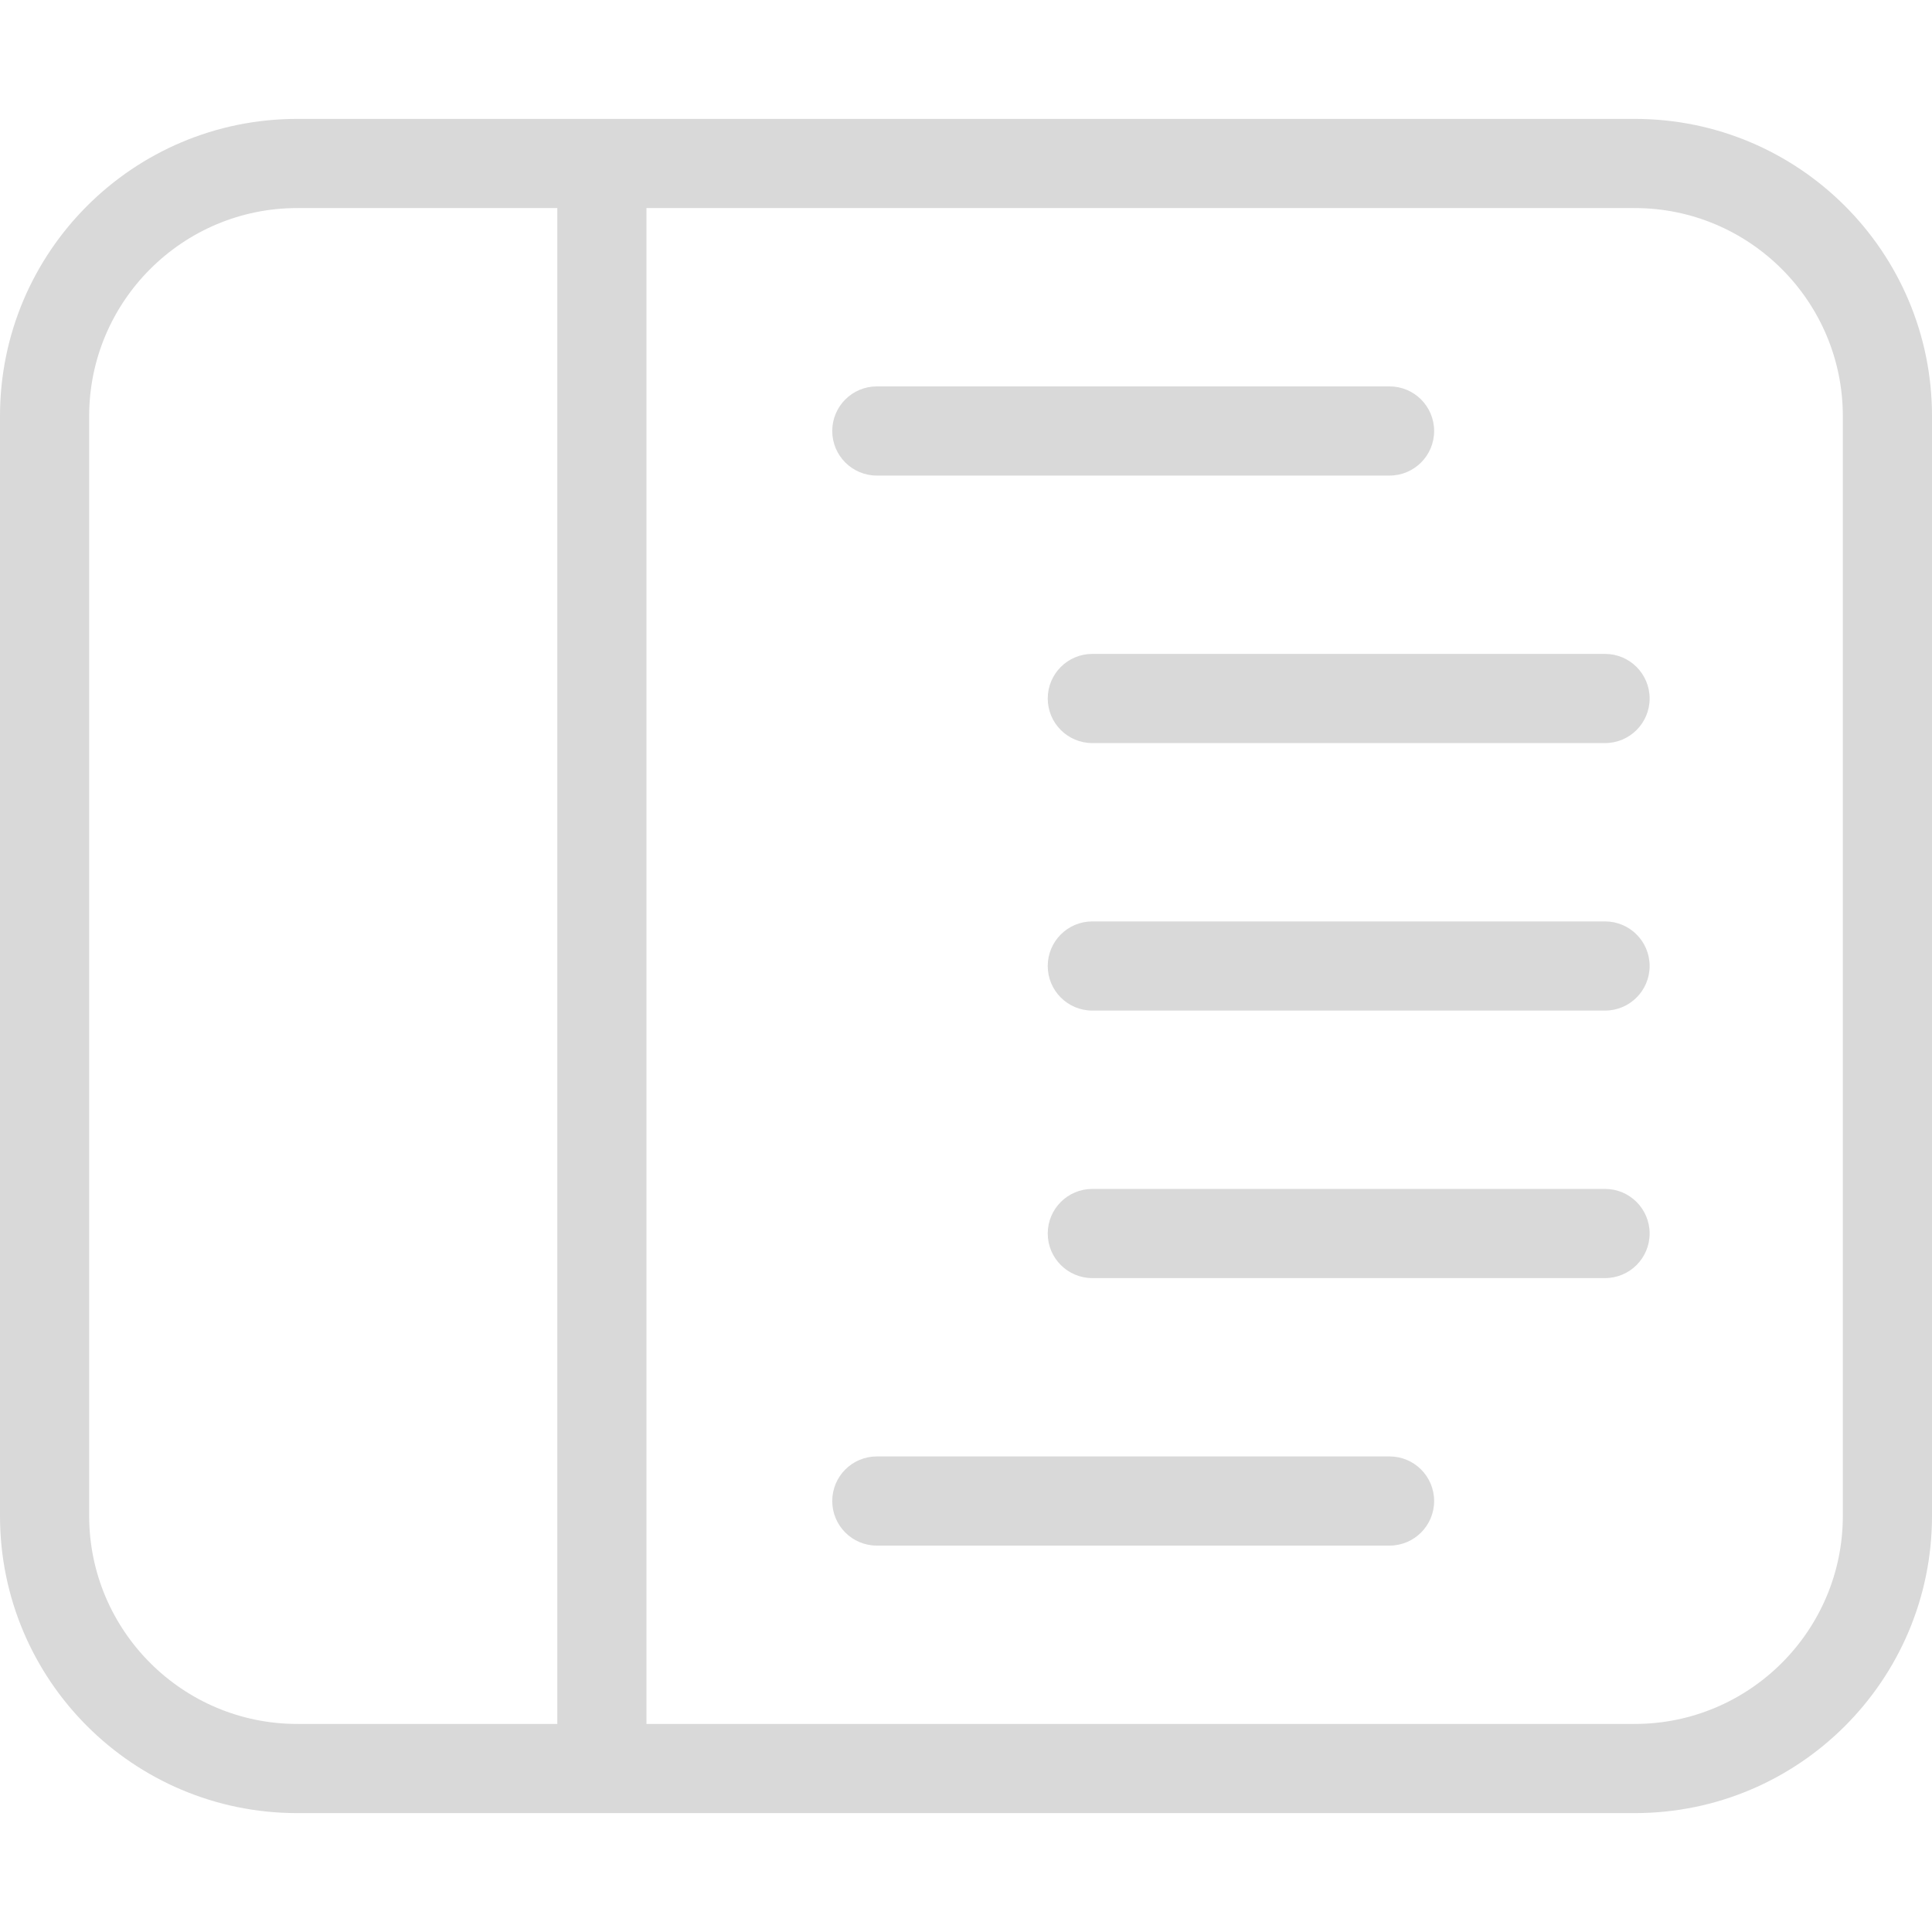
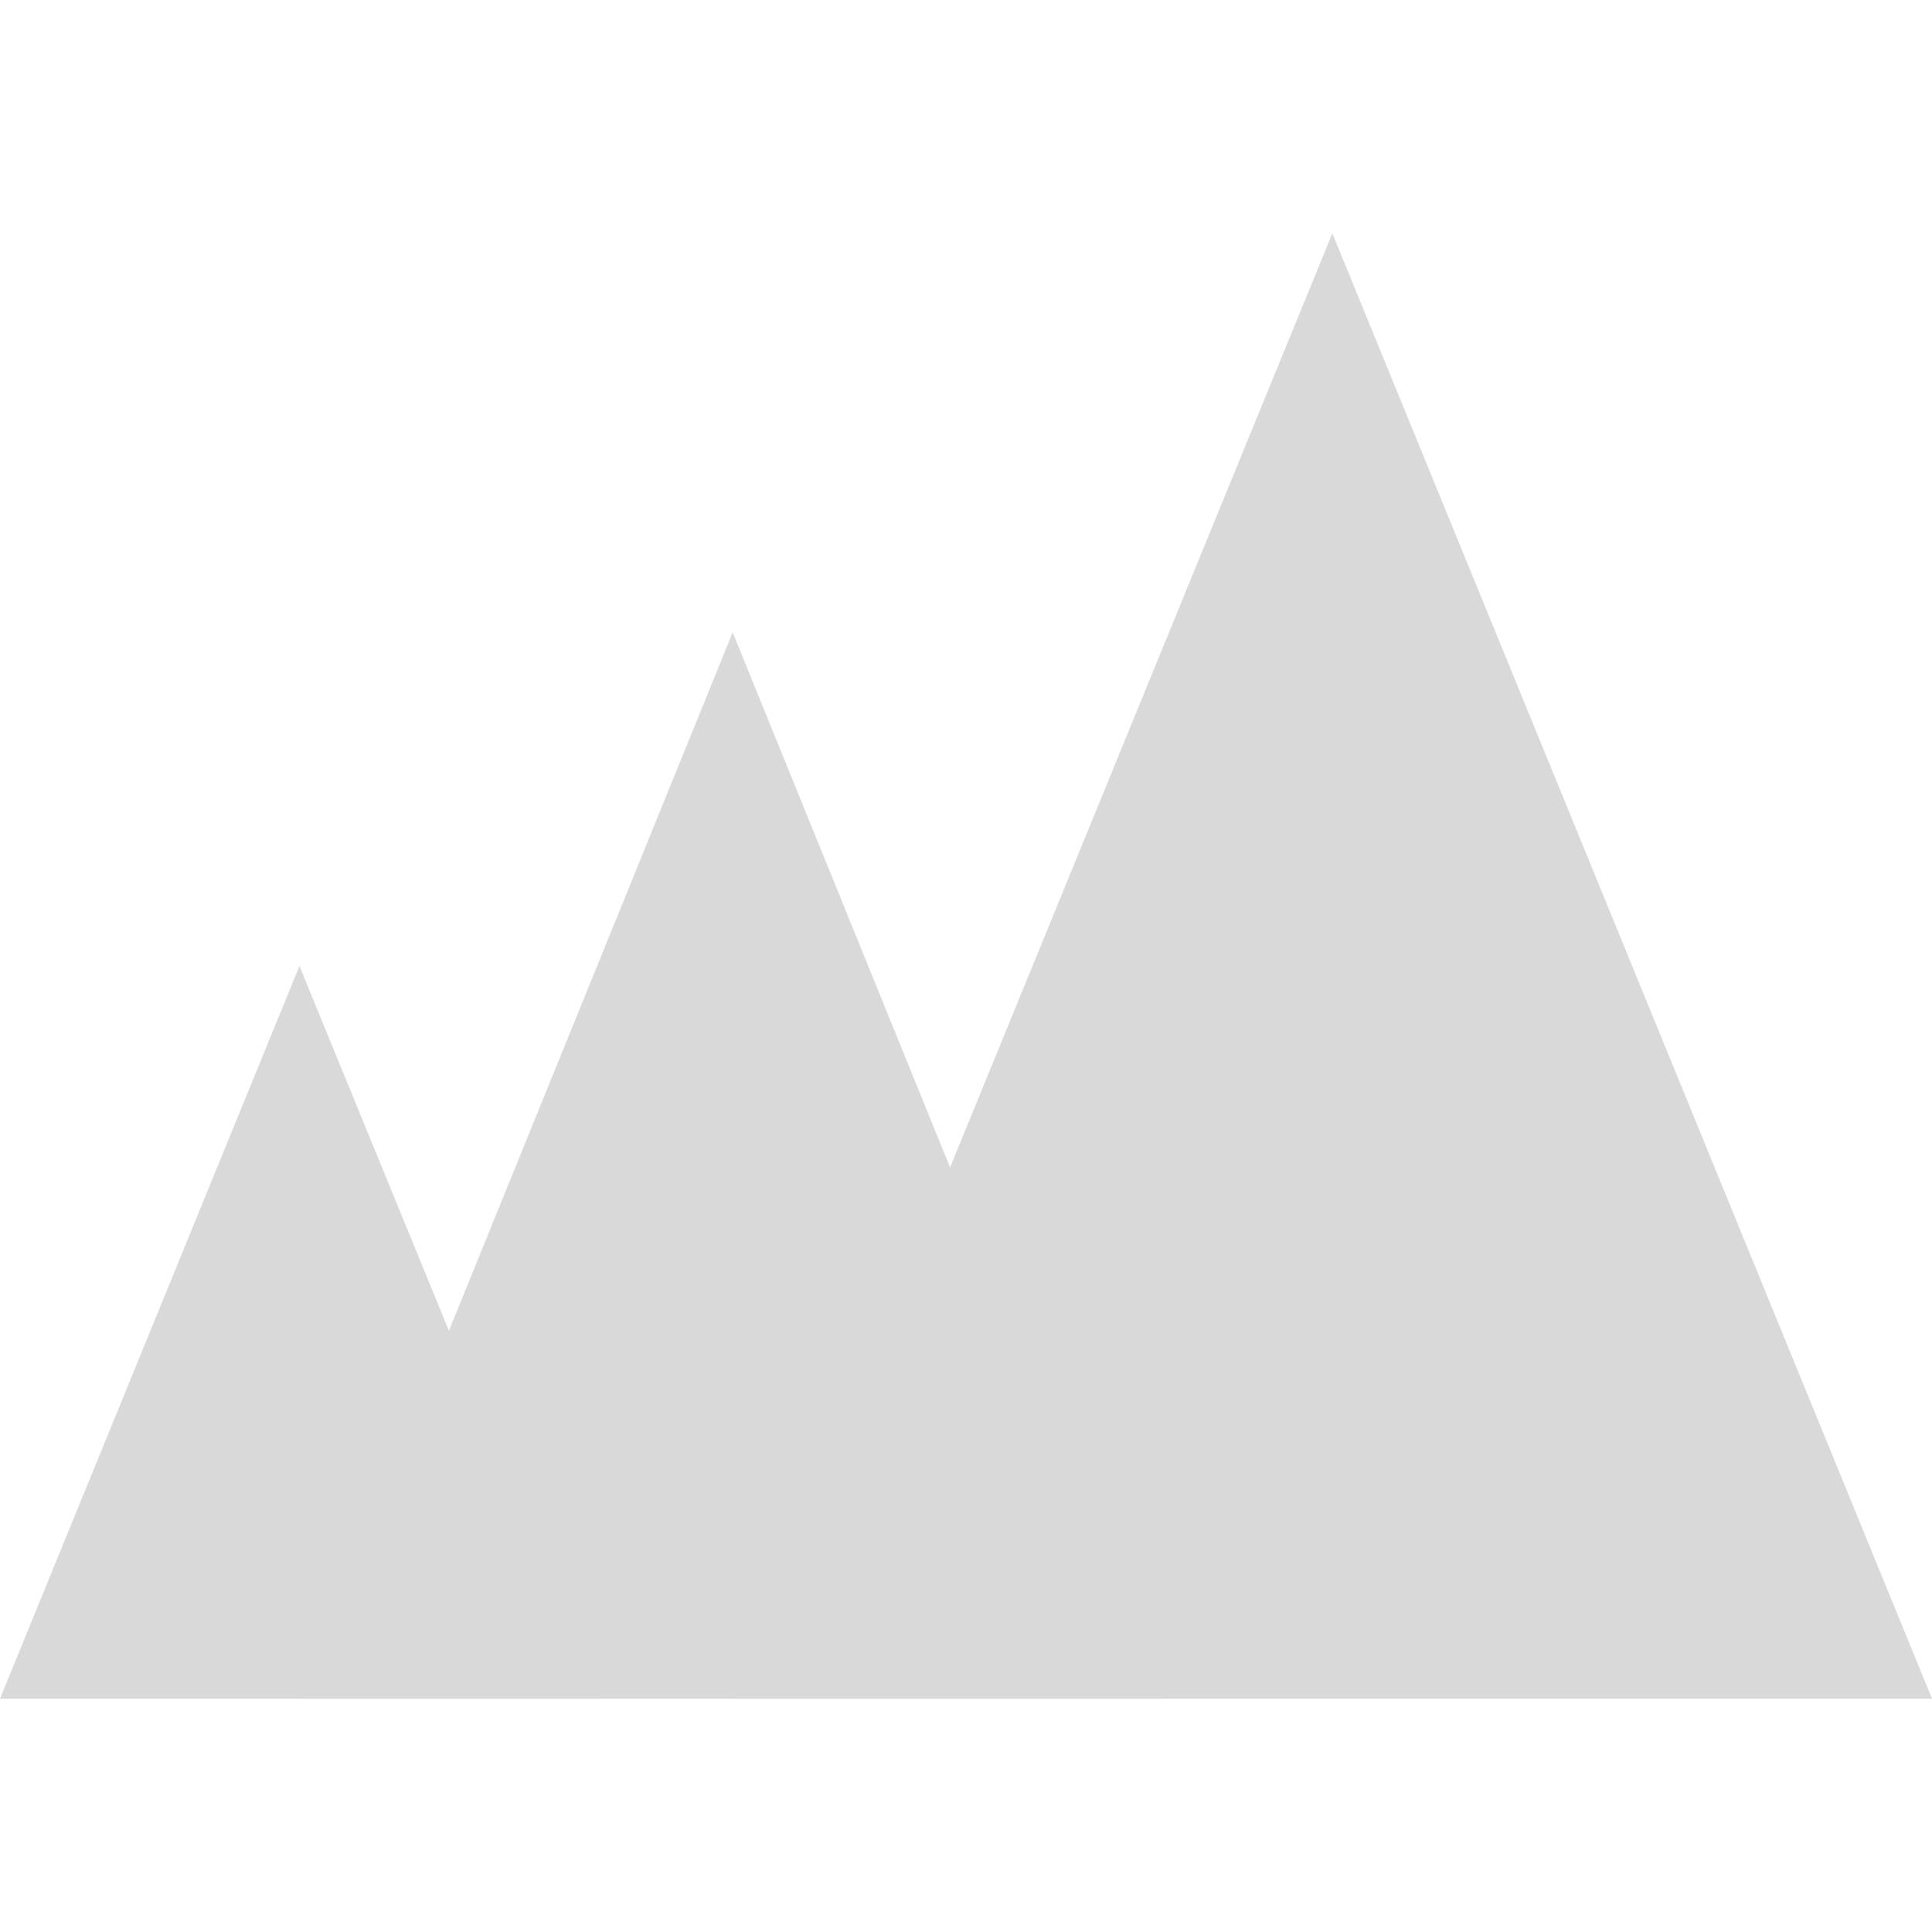
<svg xmlns="http://www.w3.org/2000/svg" width="260" height="260" viewBox="0 0 260 260" fill="none">
-   <path d="M220 16H40C17.909 16 0 33.909 0 56V204C0 226.091 17.909 244 40 244H220C242.091 244 260 226.091 260 204V56C260 33.909 242.091 16 220 16ZM12 204V56C12 40.561 24.561 28 40 28H75V232H40C24.561 232 12 219.439 12 204ZM248 204C248 219.439 235.439 232 220 232H87V28H220C235.439 28 248 40.561 248 56V204ZM112 58C112 54.686 114.686 52 118 52H187C190.314 52 193 54.686 193 58C193 61.314 190.314 64 187 64H118C114.686 64 112 61.314 112 58ZM193 202C193 205.314 190.314 208 187 208H118C114.686 208 112 205.314 112 202C112 198.686 114.686 196 118 196H187C190.314 196 193 198.686 193 202ZM222 94C222 97.314 219.314 100 216 100H147C143.686 100 141 97.314 141 94C141 90.686 143.686 88 147 88H216C219.314 88 222 90.686 222 94ZM222 130C222 133.314 219.314 136 216 136H147C143.686 136 141 133.314 141 130C141 126.686 143.686 124 147 124H216C219.314 124 222 126.686 222 130ZM222 166C222 169.314 219.314 172 216 172H147C143.686 172 141 169.314 141 166C141 162.686 143.686 160 147 160H216C219.314 160 222 162.686 222 166Z" fill="#D9D9D9" />
+   <polygon points="0.0,228.6 40.3,130.0 80.7,228.6" fill="#D9D9D9" />
+   <polygon points="40.3,228.6 98.6,85.1 156.9,228.6" fill="#D9D9D9" />
+   <polygon points="98.6,228.6 179.3,31.4 260.0,228.6" fill="#D9D9D9" />
</svg>
